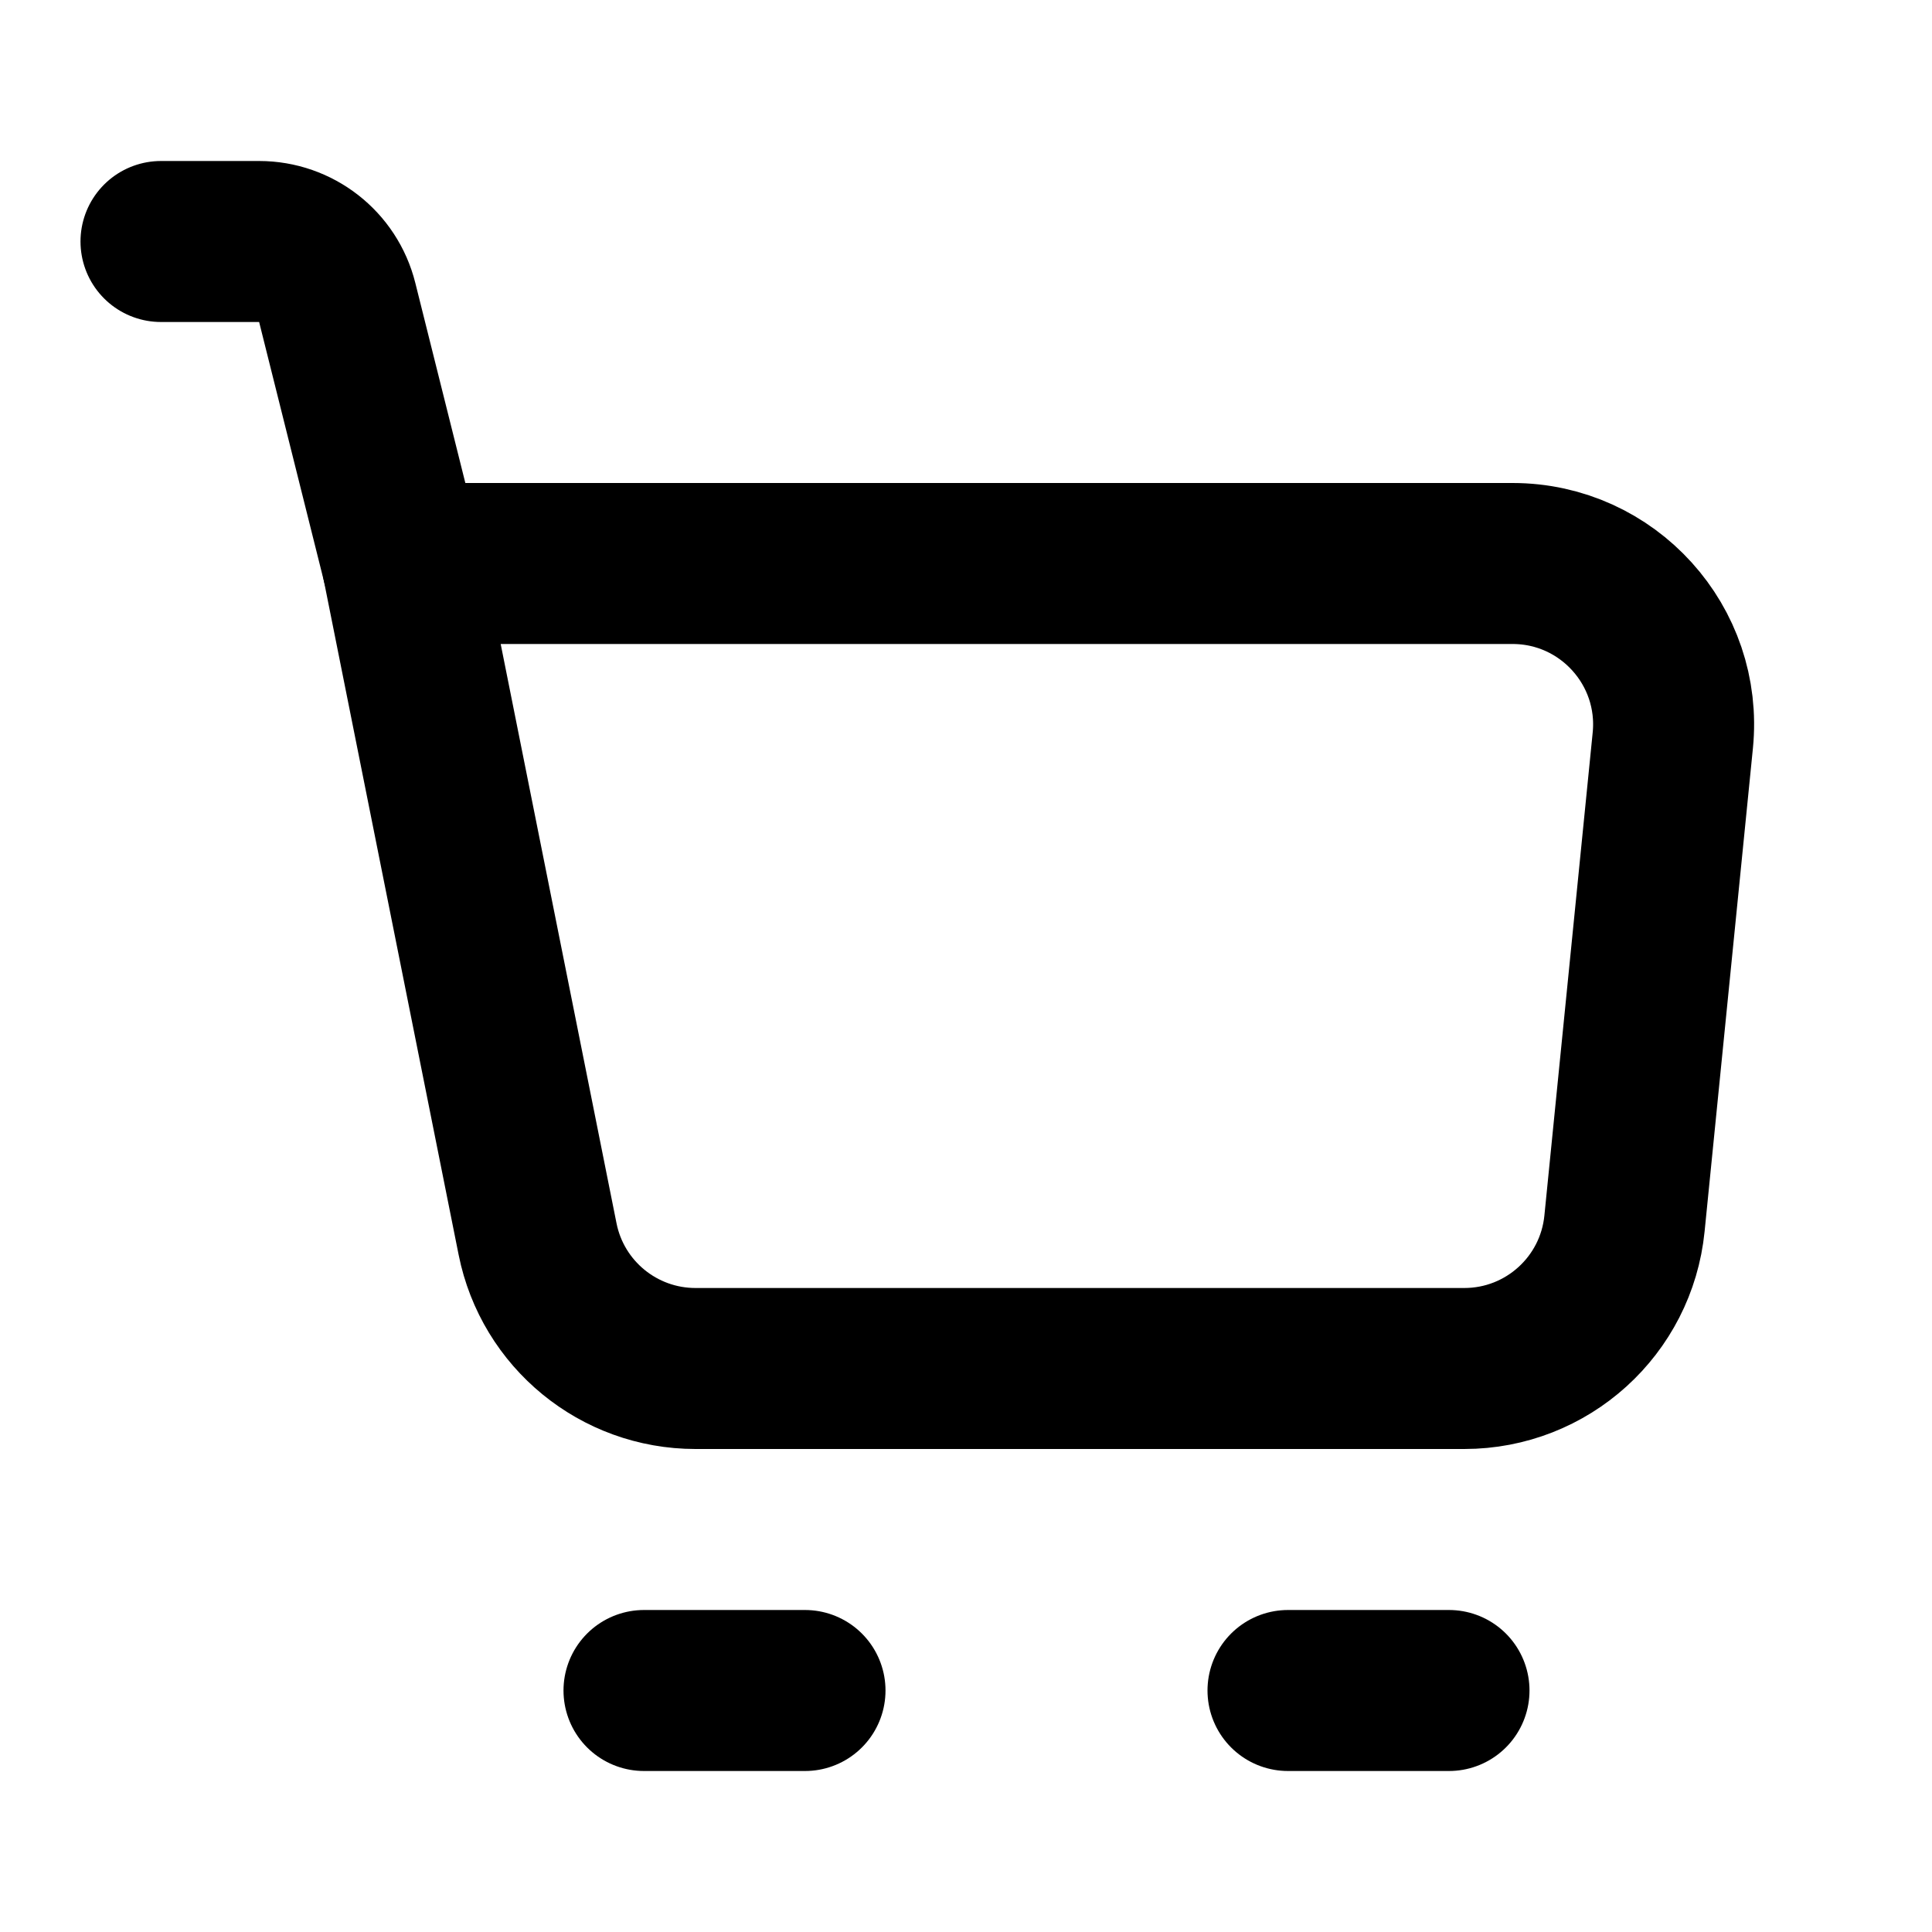
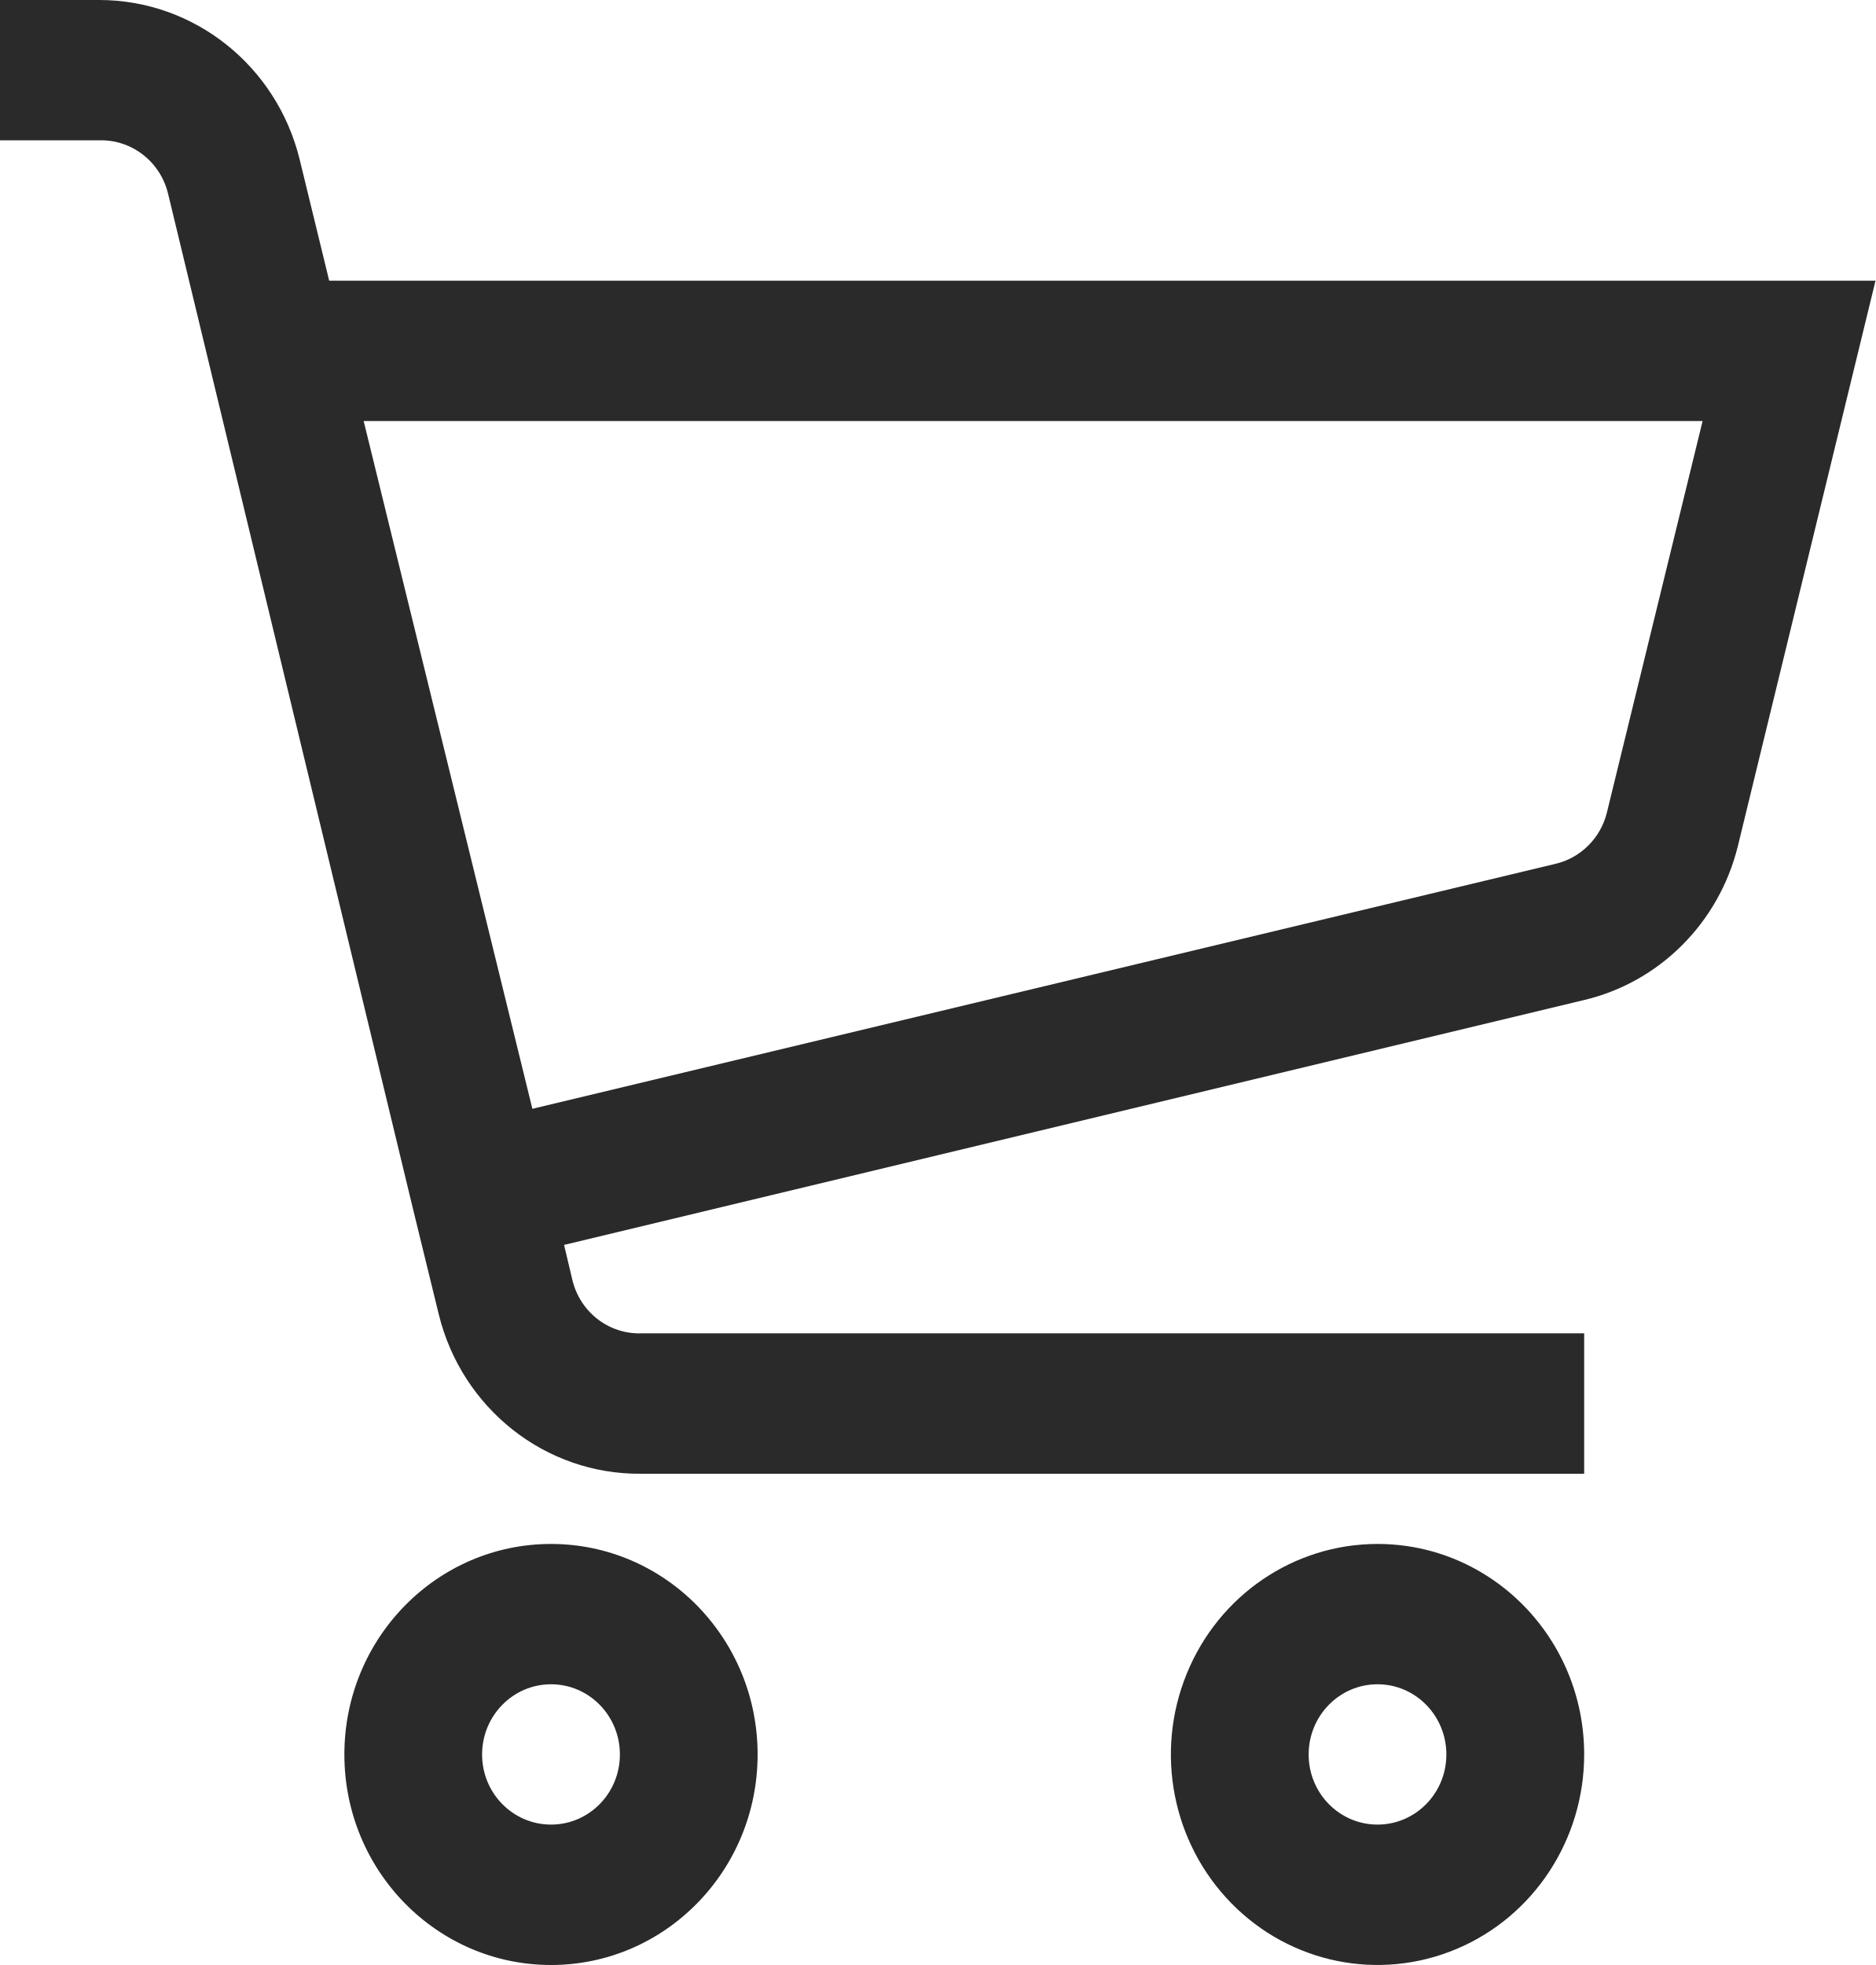
- <svg xmlns="http://www.w3.org/2000/svg" width="800px" height="800px" viewBox="0 0 24 24" fill="none">
-   <path d="M5 7H13H18.79C19.973 7 20.898 8.022 20.78 9.199L20.18 15.199C20.078 16.221 19.218 17 18.19 17H8.64C7.686 17 6.865 16.327 6.678 15.392L5 7Z" stroke="#000000" stroke-width="2" stroke-linejoin="round" />
-   <path d="M5 7L4.189 3.757C4.078 3.312 3.678 3 3.219 3H2" stroke="#000000" stroke-width="2" stroke-linecap="round" stroke-linejoin="round" />
-   <path d="M8 21H10" stroke="#000000" stroke-width="2" stroke-linecap="round" stroke-linejoin="round" />
-   <path d="M16 21H18" stroke="#000000" stroke-width="2" stroke-linecap="round" stroke-linejoin="round" />
+ <svg xmlns="http://www.w3.org/2000/svg" width="21" height="22" viewBox="0 0 21 22" fill="none">
+   <path fill-rule="evenodd" clip-rule="evenodd" d="M3.686 3.143L3.355 1.784C3.097 0.735 2.172 -6.19031e-05 1.111 3.90946e-09H0V1.571H1.111C1.474 1.561 1.795 1.809 1.882 2.169L4.627 13.546L4.913 14.716C5.173 15.773 6.11 16.511 7.18 16.5H17.738V14.928H7.18C6.817 14.939 6.496 14.691 6.409 14.331L6.316 13.938L17.738 11.196C18.582 10.996 19.246 10.332 19.458 9.476L21 3.143H3.686ZM17.992 9.099C17.921 9.385 17.697 9.607 17.414 9.672L5.961 12.414L4.072 4.714H19.064L17.992 9.099ZM3.856 19.643C3.856 18.341 4.892 17.286 6.17 17.286C7.447 17.286 8.483 18.341 8.483 19.643C8.483 20.945 7.447 22 6.17 22C4.892 22 3.856 20.945 3.856 19.643ZM5.398 19.643C5.398 20.077 5.744 20.428 6.17 20.428C6.596 20.428 6.941 20.077 6.941 19.643C6.941 19.209 6.596 18.857 6.17 18.857C5.744 18.857 5.398 19.209 5.398 19.643ZM13.287 18.741C13.645 17.86 14.488 17.286 15.424 17.286C16.702 17.286 17.738 18.341 17.738 19.643C17.738 20.596 17.174 21.456 16.31 21.82C15.445 22.185 14.45 21.984 13.788 21.309C13.127 20.635 12.928 19.622 13.287 18.741ZM14.653 19.643C14.653 20.077 14.998 20.428 15.424 20.428C15.85 20.428 16.195 20.077 16.195 19.643C16.195 19.209 15.85 18.857 15.424 18.857C14.998 18.857 14.653 19.209 14.653 19.643Z" fill="#2A2A2A" />
</svg>
